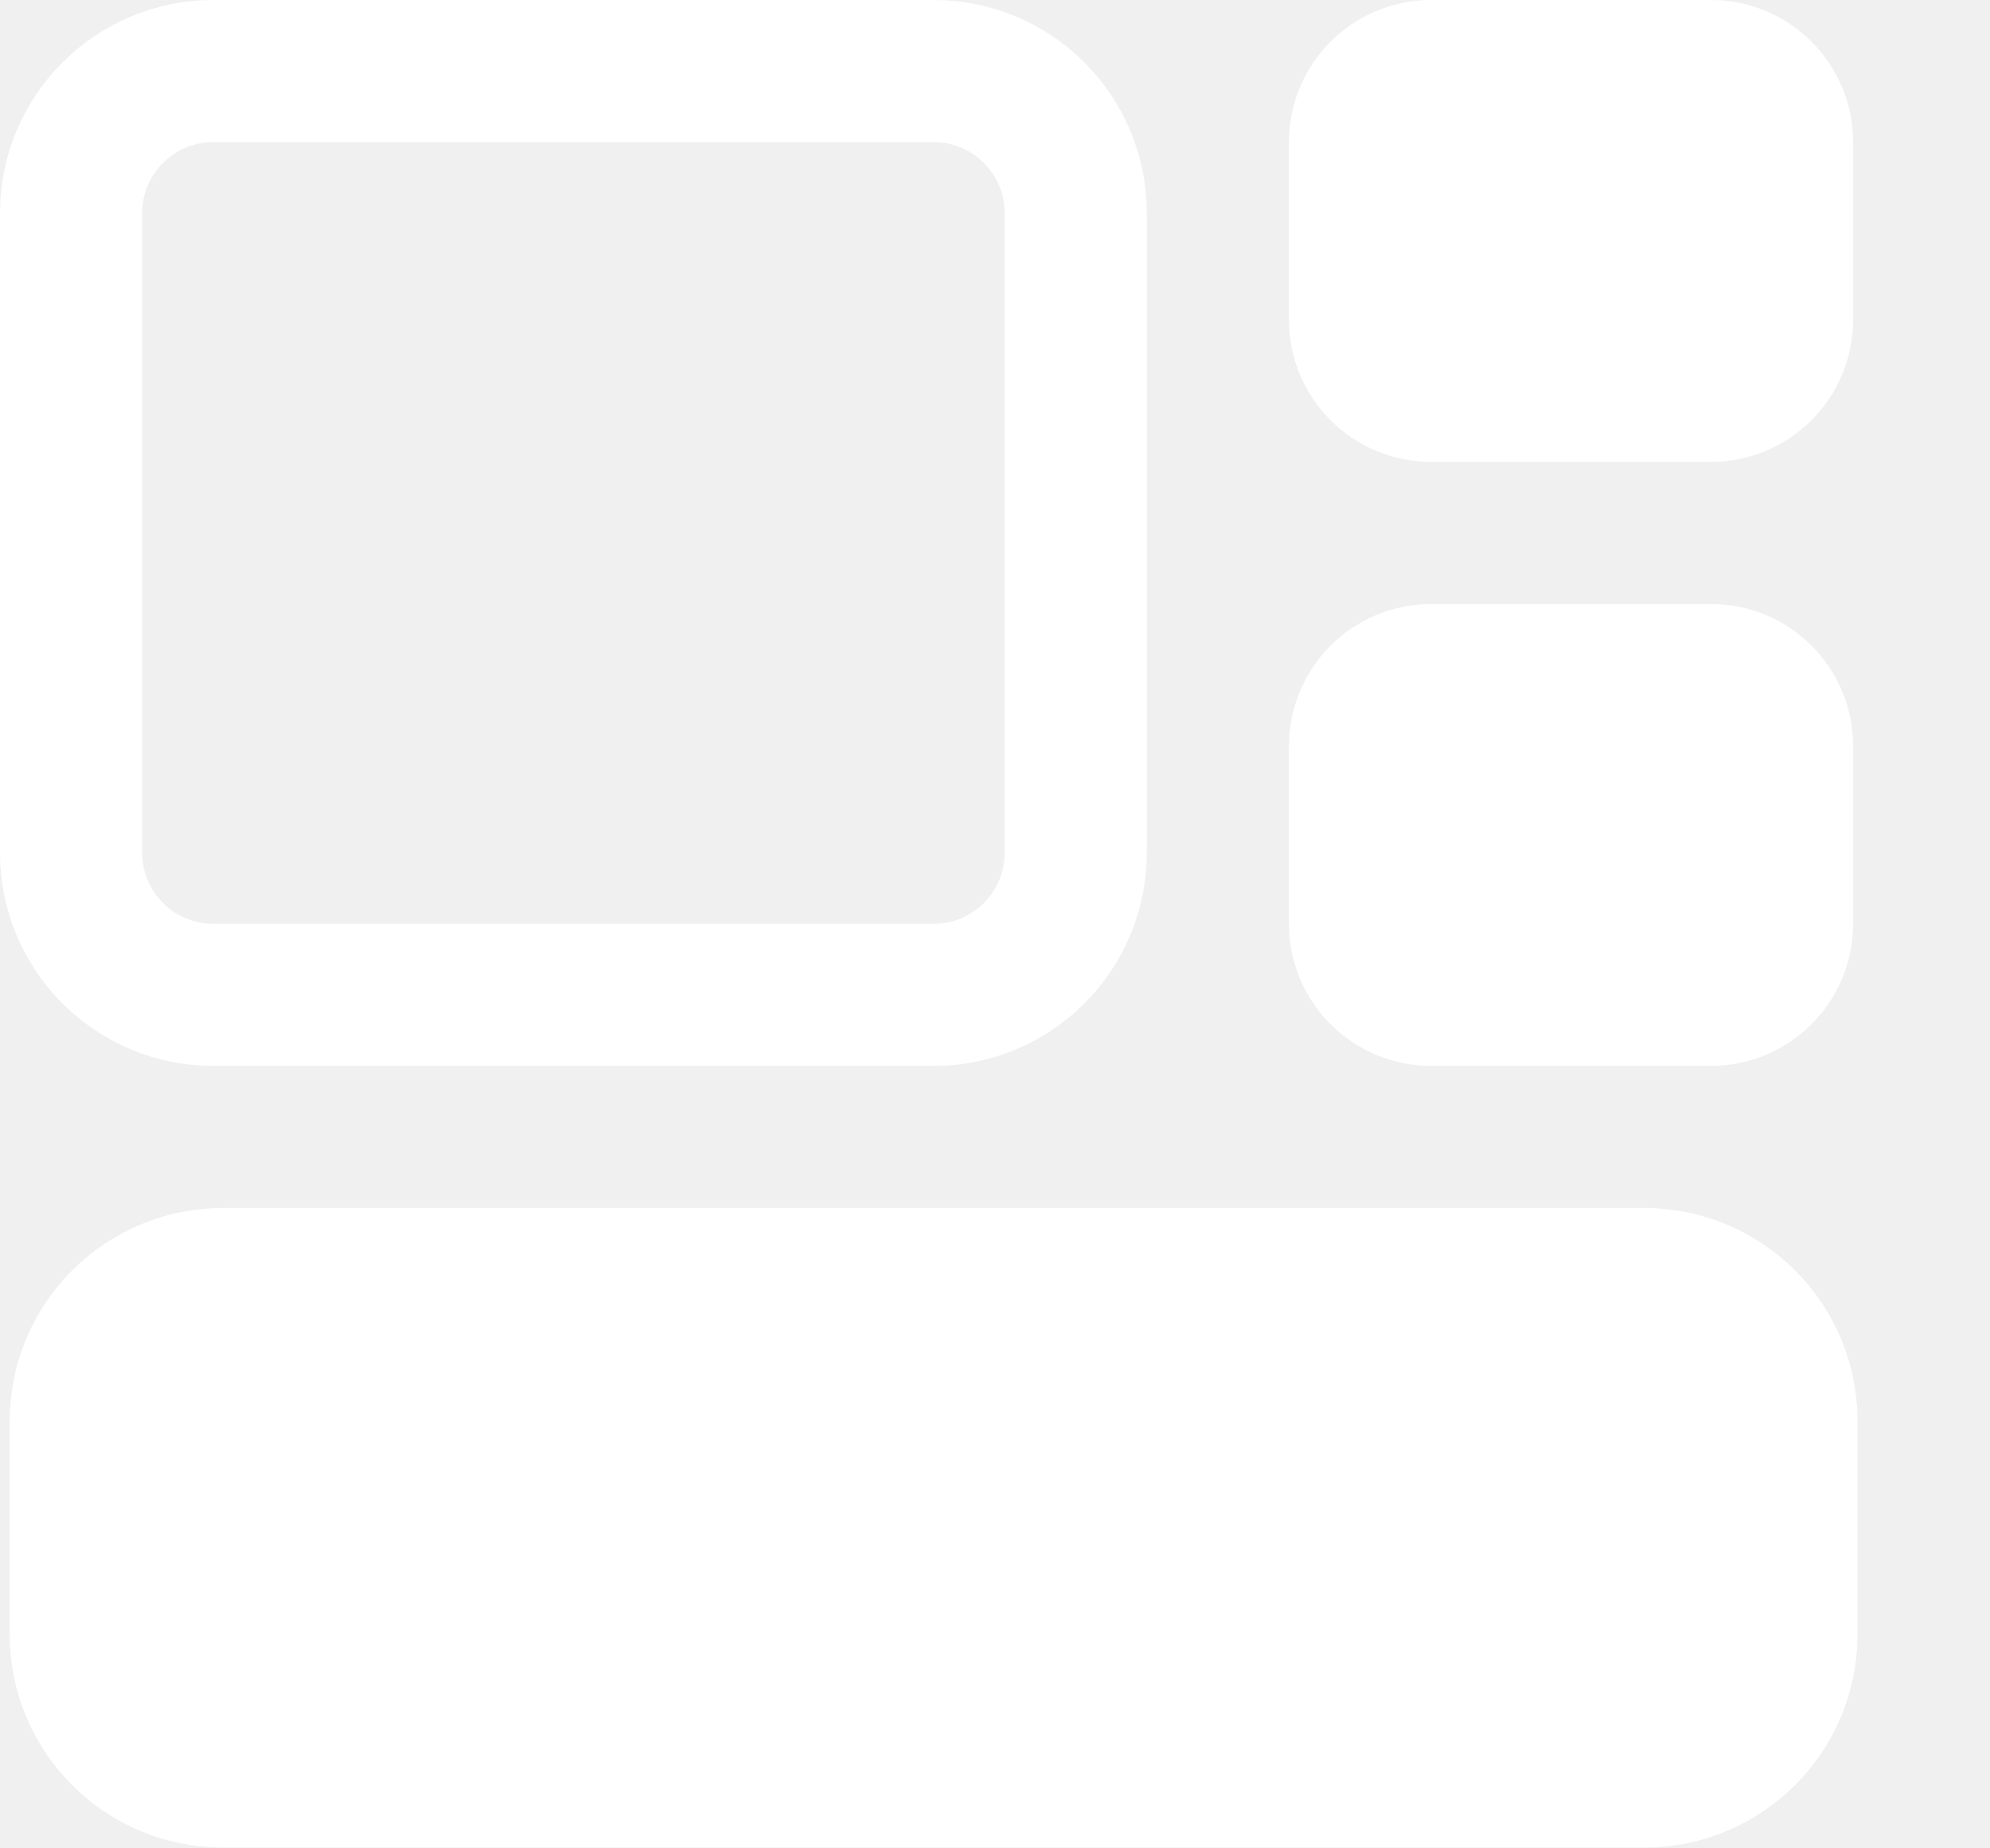
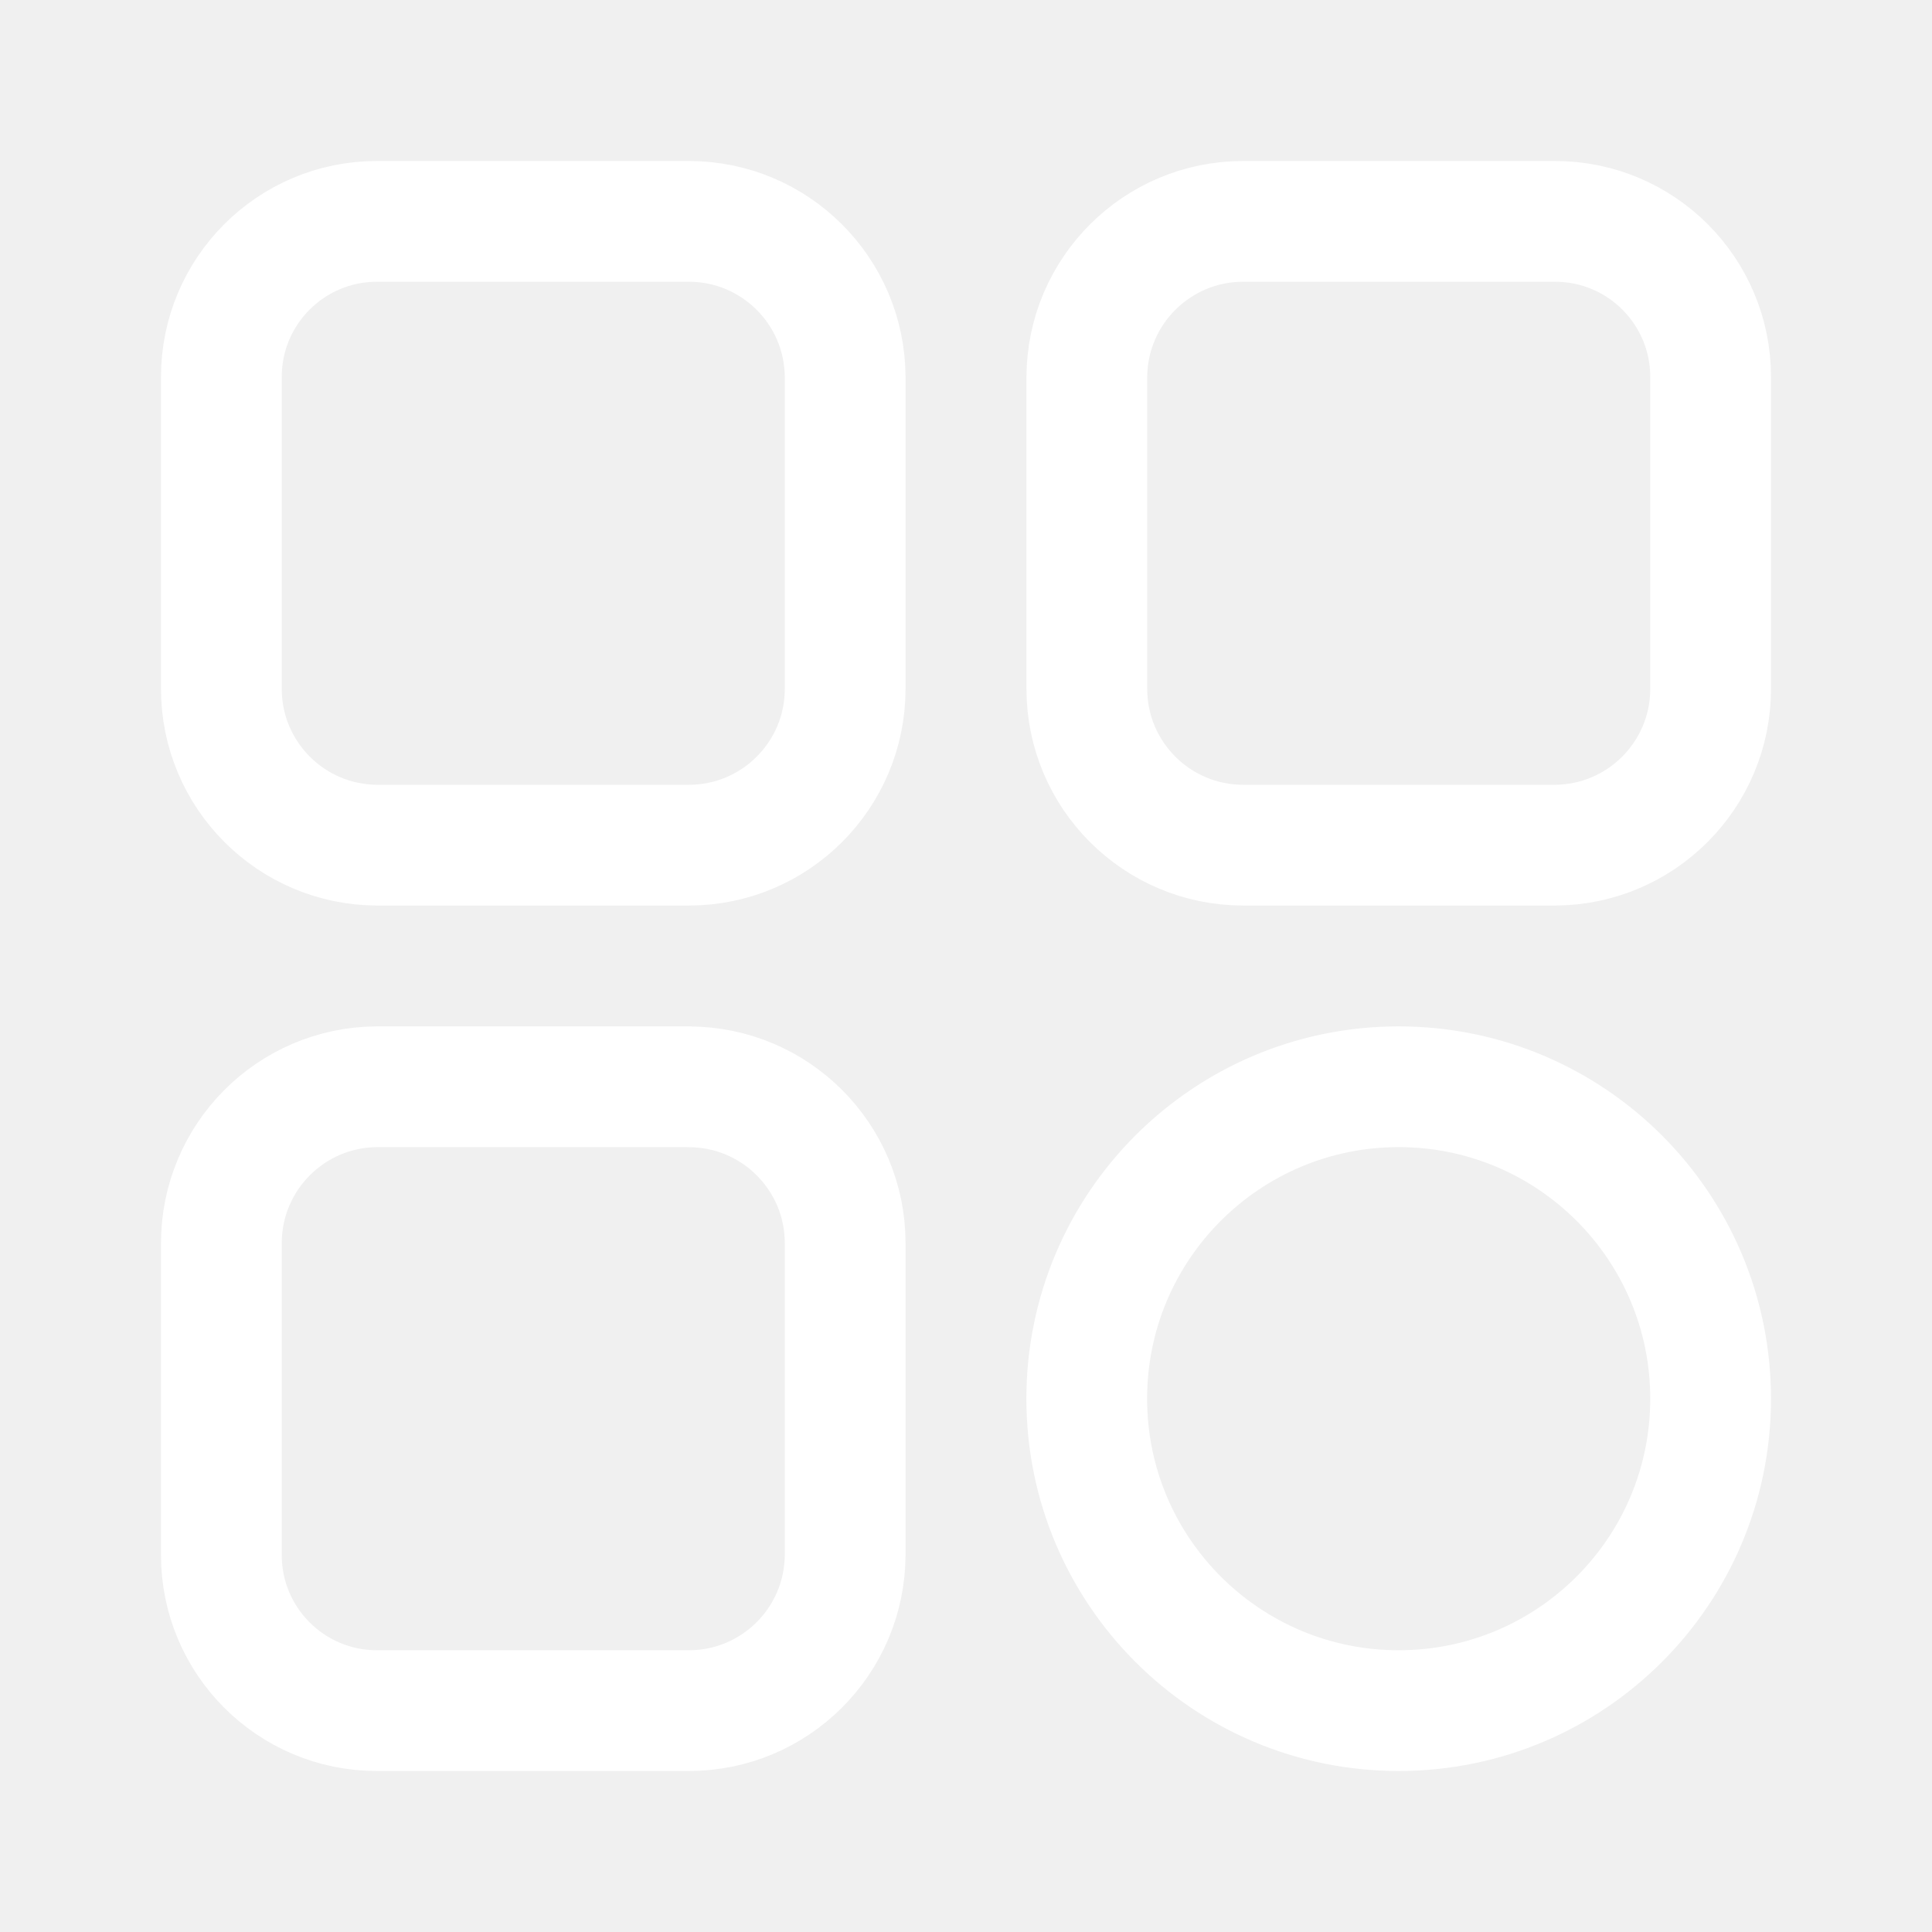
- <svg xmlns="http://www.w3.org/2000/svg" width="14" height="13" viewBox="0 0 14 13" fill="none">
-   <path d="M11.568 9C12.121 9 12.568 9.448 12.568 10V11.5C12.568 12.052 12.121 12.5 11.568 12.5H1.568C1.016 12.5 0.568 12.052 0.568 11.5V10C0.568 9.448 1.016 9 1.568 9H11.568Z" fill="white" />
-   <path d="M12.037 0.5C12.313 0.5 12.537 0.724 12.537 1V2.25C12.537 2.526 12.313 2.75 12.037 2.75H10.068C9.792 2.75 9.568 2.526 9.568 2.25V1C9.568 0.724 9.792 0.5 10.068 0.5H12.037Z" fill="white" />
-   <path d="M12.037 4.75C12.313 4.75 12.537 4.974 12.537 5.25V6.5C12.537 6.776 12.313 7 12.037 7H10.068C9.792 7 9.568 6.776 9.568 6.5V5.25C9.568 4.974 9.792 4.75 10.068 4.75H12.037Z" fill="white" />
-   <path d="M11.568 9C12.121 9 12.568 9.448 12.568 10V11.5C12.568 12.052 12.121 12.5 11.568 12.5H1.568C1.016 12.5 0.568 12.052 0.568 11.5V10C0.568 9.448 1.016 9 1.568 9H11.568Z" stroke="white" stroke-linecap="round" stroke-linejoin="round" />
-   <path d="M6.568 0.5C7.121 0.5 7.568 0.948 7.568 1.5V6C7.568 6.552 7.121 7 6.568 7H1.5C0.948 7 0.5 6.552 0.5 6L0.5 1.5C0.5 0.948 0.948 0.5 1.5 0.5H6.568Z" stroke="white" stroke-linecap="round" stroke-linejoin="round" />
-   <path d="M12.037 0.5C12.313 0.5 12.537 0.724 12.537 1V2.25C12.537 2.526 12.313 2.75 12.037 2.75H10.068C9.792 2.75 9.568 2.526 9.568 2.25V1C9.568 0.724 9.792 0.5 10.068 0.5H12.037Z" stroke="white" stroke-linecap="round" stroke-linejoin="round" />
-   <path d="M12.037 4.75C12.313 4.75 12.537 4.974 12.537 5.25V6.5C12.537 6.776 12.313 7 12.037 7H10.068C9.792 7 9.568 6.776 9.568 6.5V5.25C9.568 4.974 9.792 4.75 10.068 4.75H12.037Z" stroke="white" stroke-linecap="round" stroke-linejoin="round" />
+ <svg xmlns="http://www.w3.org/2000/svg" width="512" height="512" viewBox="0 0 24 24">
+   <path fill="none" stroke="#ffffff" stroke-linecap="round" stroke-linejoin="round" stroke-width="1.5" d="M8.557 2.75H4.682A1.932 1.932 0 0 0 2.75 4.682v3.875a1.942 1.942 0 0 0 1.932 1.942h3.875a1.942 1.942 0 0 0 1.942-1.942V4.682A1.942 1.942 0 0 0 8.557 2.75m10.761 0h-3.875a1.942 1.942 0 0 0-1.942 1.932v3.875a1.943 1.943 0 0 0 1.942 1.942h3.875a1.942 1.942 0 0 0 1.932-1.942V4.682a1.932 1.932 0 0 0-1.932-1.932M8.557 13.5H4.682a1.943 1.943 0 0 0-1.932 1.943v3.875a1.932 1.932 0 0 0 1.932 1.932h3.875a1.942 1.942 0 0 0 1.942-1.932v-3.875a1.942 1.942 0 0 0-1.942-1.942m8.818-.001a3.875 3.875 0 1 0 0 7.75a3.875 3.875 0 0 0 0-7.75" />
</svg>
